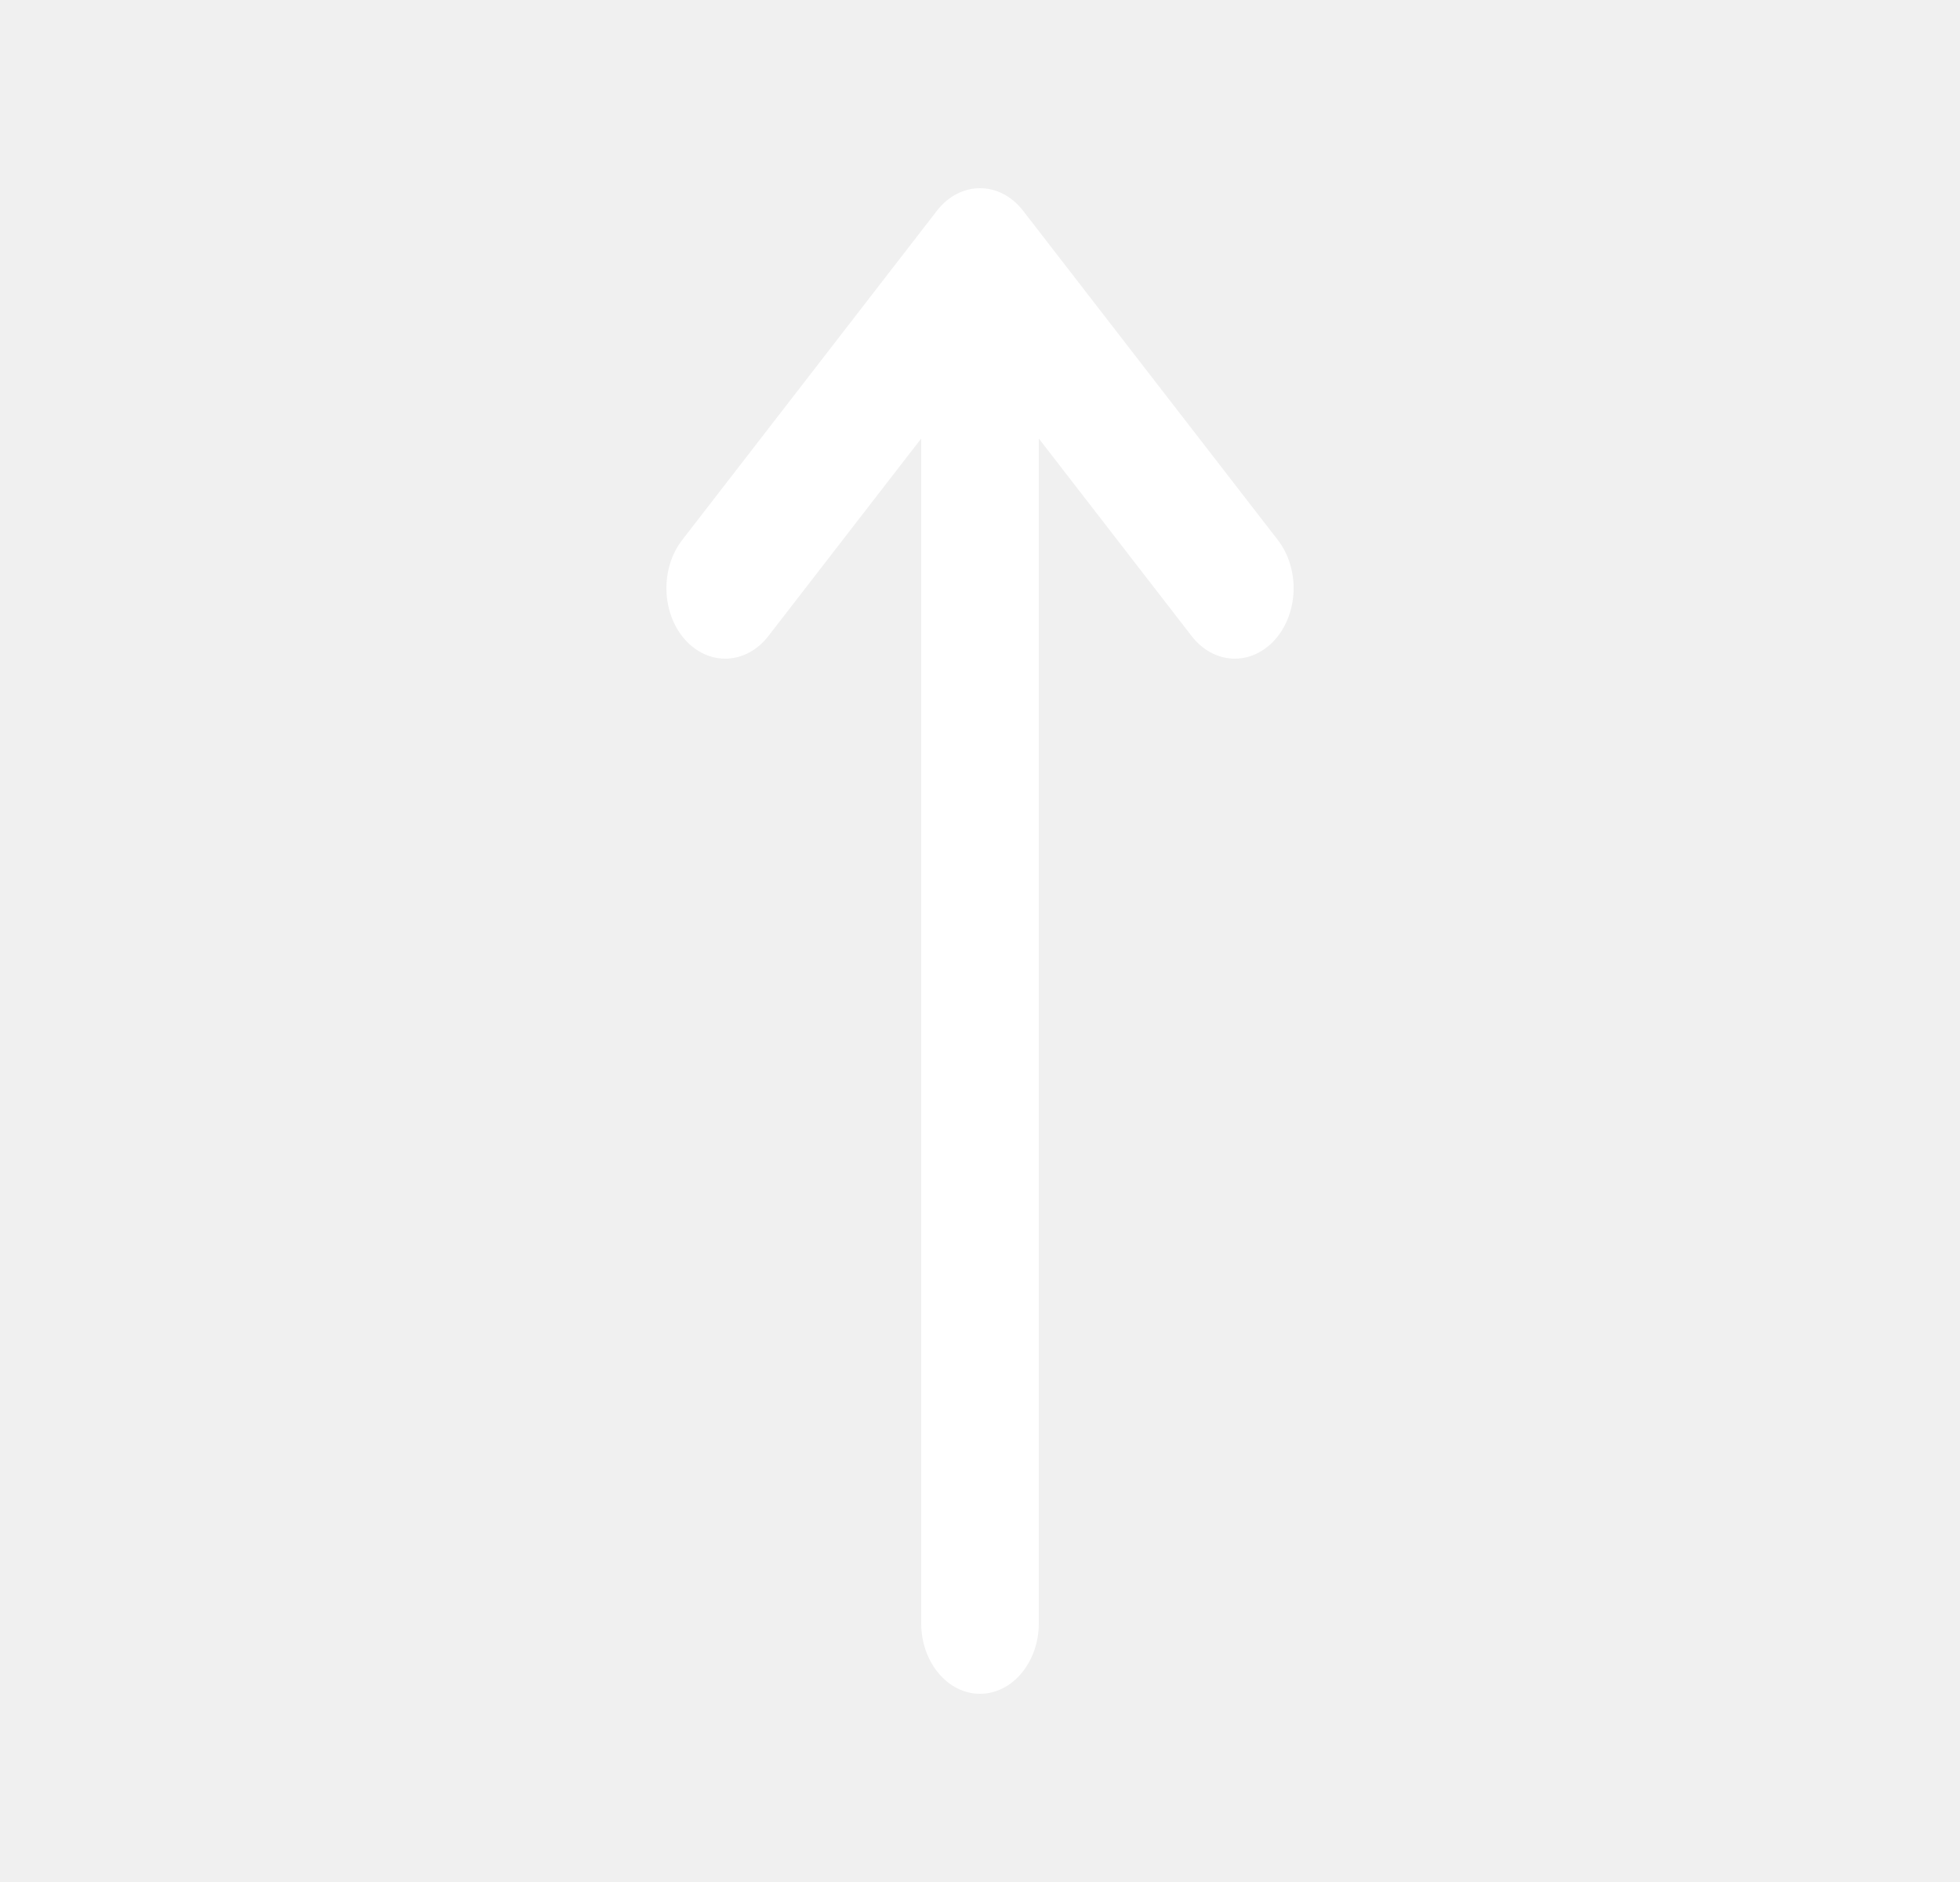
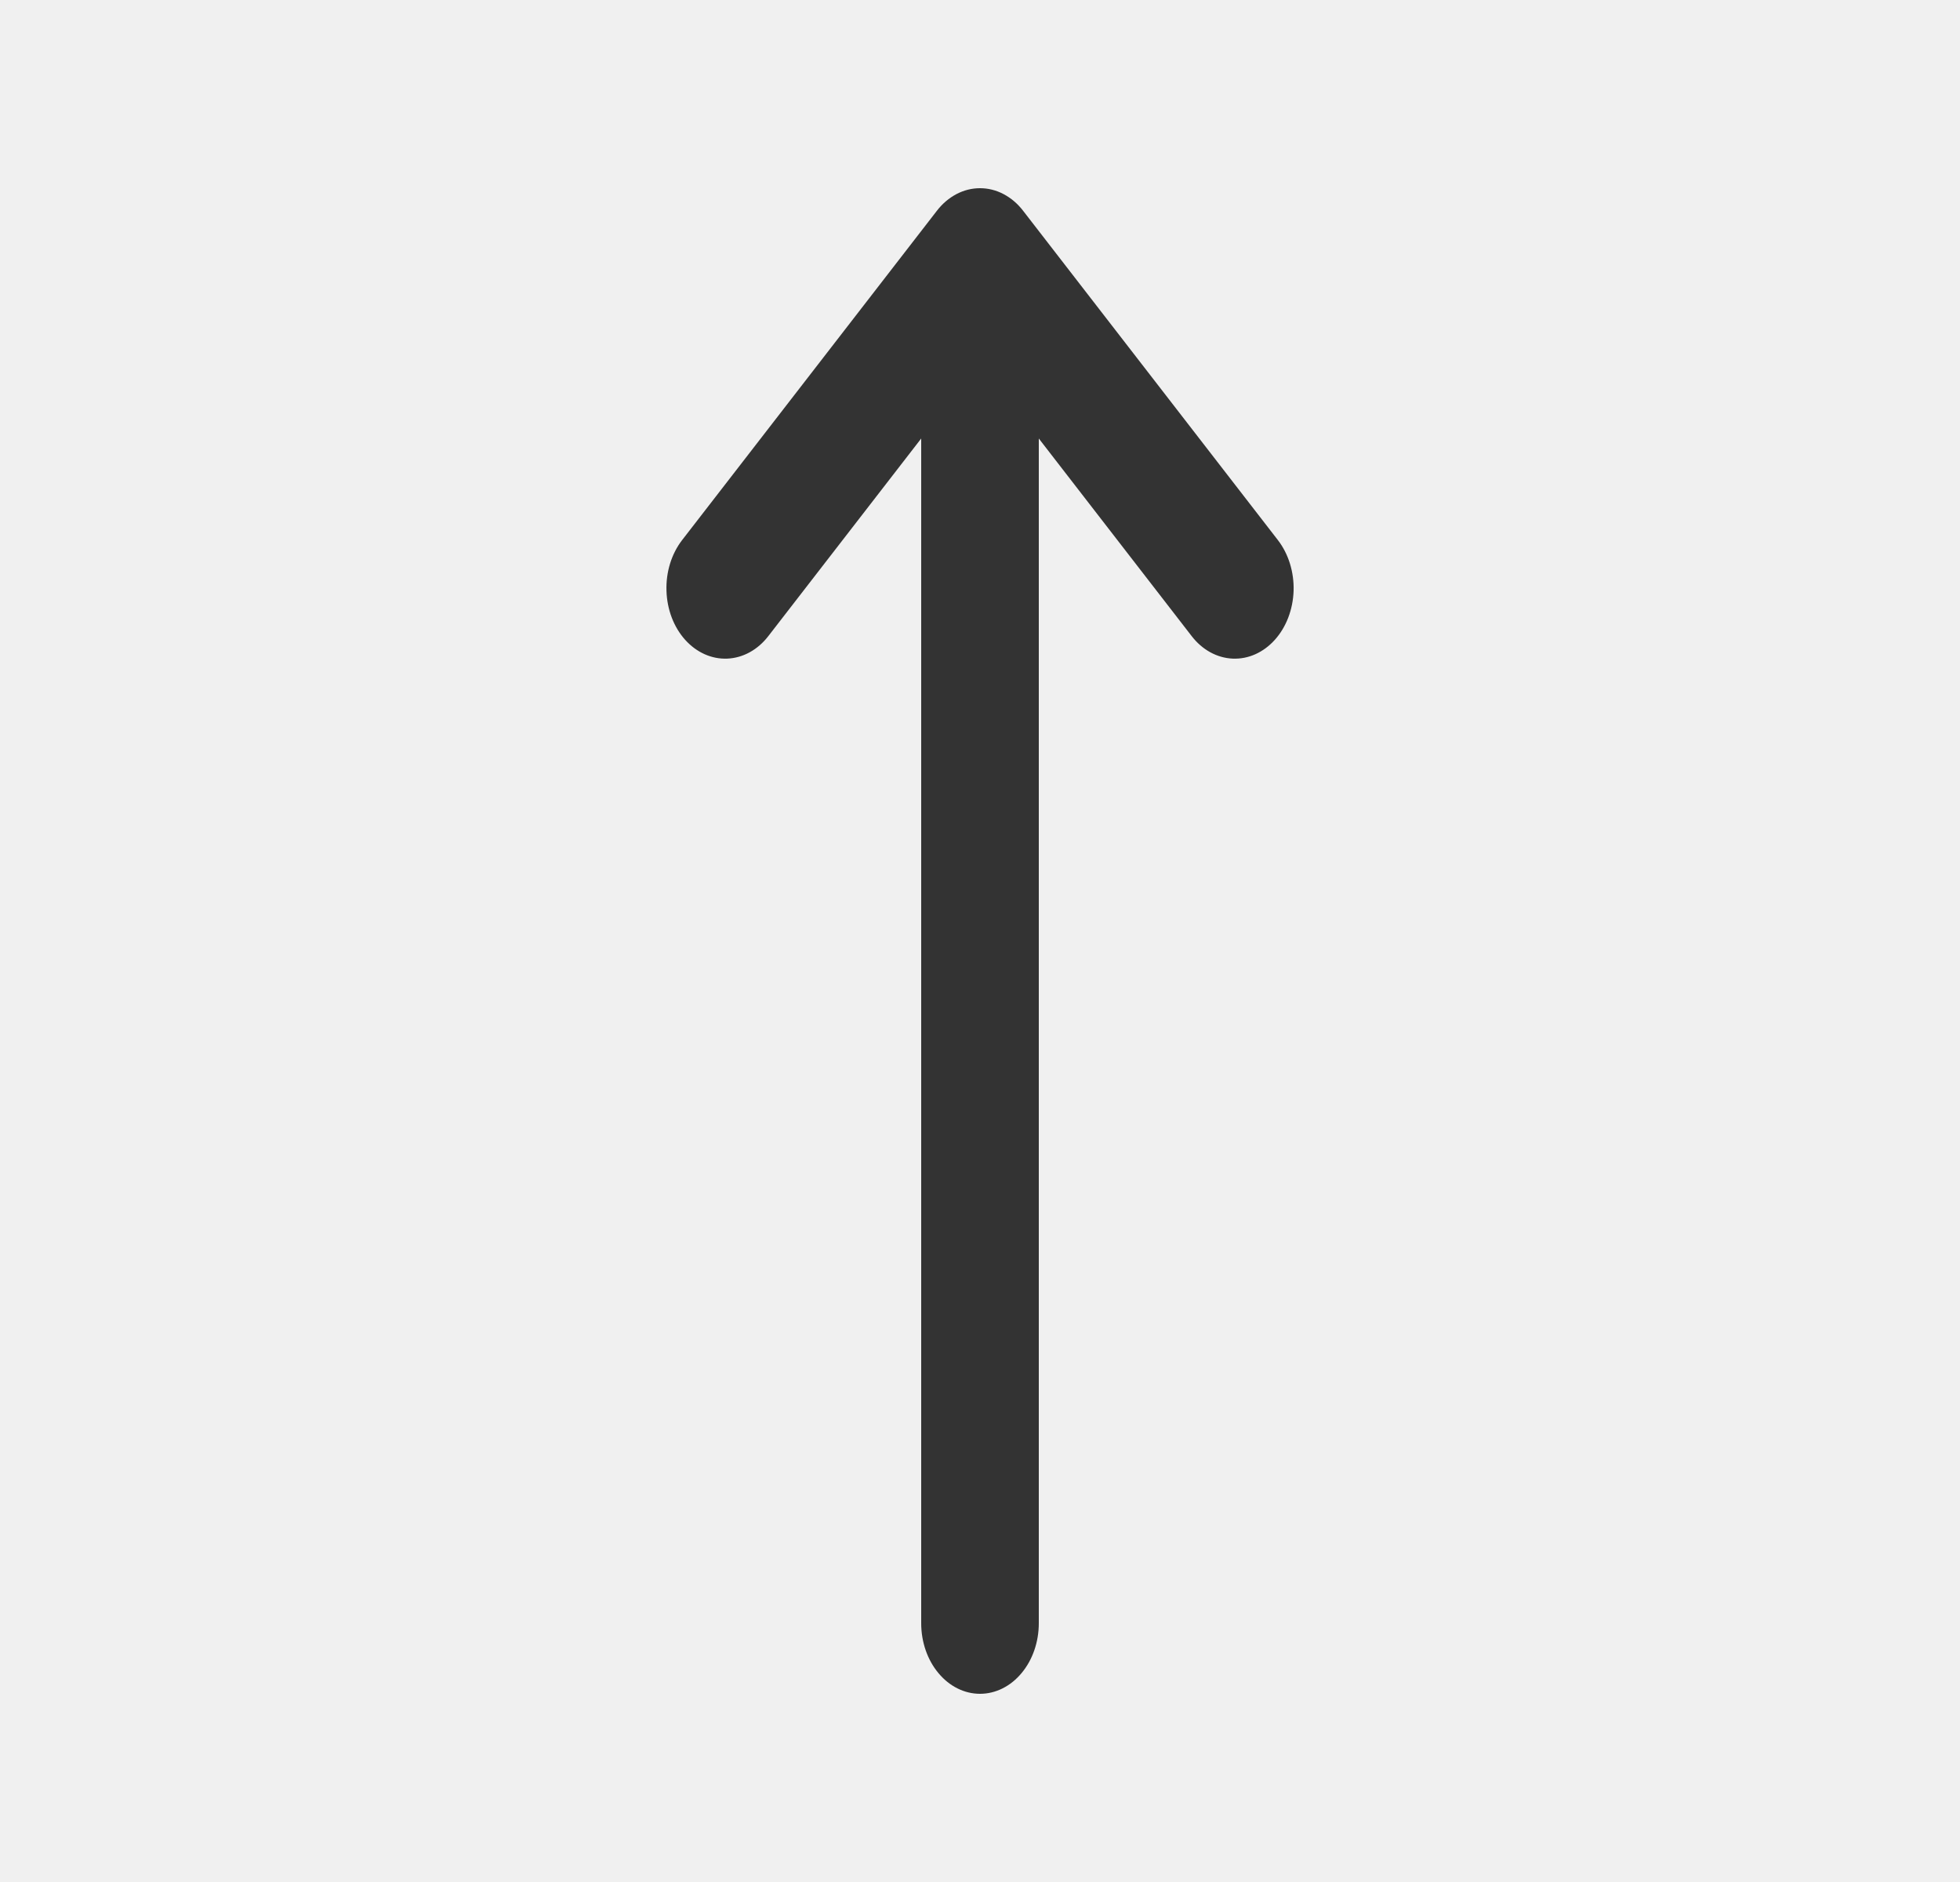
<svg xmlns="http://www.w3.org/2000/svg" width="25" height="24" viewBox="0 0 25 24" fill="none">
-   <path fill-rule="evenodd" clip-rule="evenodd" d="M12.5 21.6C12.301 21.6 12.11 21.505 11.97 21.336C11.829 21.168 11.75 20.939 11.75 20.7V5.592L9.8 8.112C9.665 8.287 9.477 8.39 9.278 8.399C9.08 8.408 8.886 8.322 8.74 8.16C8.594 7.998 8.508 7.773 8.501 7.534C8.493 7.295 8.565 7.063 8.7 6.888L11.95 2.688C12.02 2.597 12.105 2.525 12.2 2.475C12.295 2.425 12.397 2.4 12.5 2.4C12.603 2.4 12.706 2.425 12.8 2.475C12.895 2.525 12.98 2.597 13.05 2.688L16.3 6.888C16.435 7.063 16.507 7.295 16.5 7.534C16.492 7.773 16.406 7.998 16.26 8.16C16.114 8.322 15.921 8.408 15.722 8.399C15.523 8.39 15.335 8.287 15.2 8.112L13.25 5.592V20.7C13.25 20.939 13.171 21.168 13.03 21.336C12.89 21.505 12.699 21.6 12.5 21.6Z" fill="white" />
+   <path fill-rule="evenodd" clip-rule="evenodd" d="M12.5 21.6C12.301 21.6 12.11 21.505 11.97 21.336C11.829 21.168 11.75 20.939 11.75 20.7V5.592L9.8 8.112C9.665 8.287 9.477 8.39 9.278 8.399C9.08 8.408 8.886 8.322 8.74 8.16C8.594 7.998 8.508 7.773 8.501 7.534C8.493 7.295 8.565 7.063 8.7 6.888L11.95 2.688C12.02 2.597 12.105 2.525 12.2 2.475C12.295 2.425 12.397 2.4 12.5 2.4C12.603 2.4 12.706 2.425 12.8 2.475C12.895 2.525 12.98 2.597 13.05 2.688L16.3 6.888C16.435 7.063 16.507 7.295 16.5 7.534C16.492 7.773 16.406 7.998 16.26 8.16C16.114 8.322 15.921 8.408 15.722 8.399C15.523 8.39 15.335 8.287 15.2 8.112L13.25 5.592V20.7C13.25 20.939 13.171 21.168 13.03 21.336C12.89 21.505 12.699 21.6 12.5 21.6Z" fill="#333333" />
</svg>
